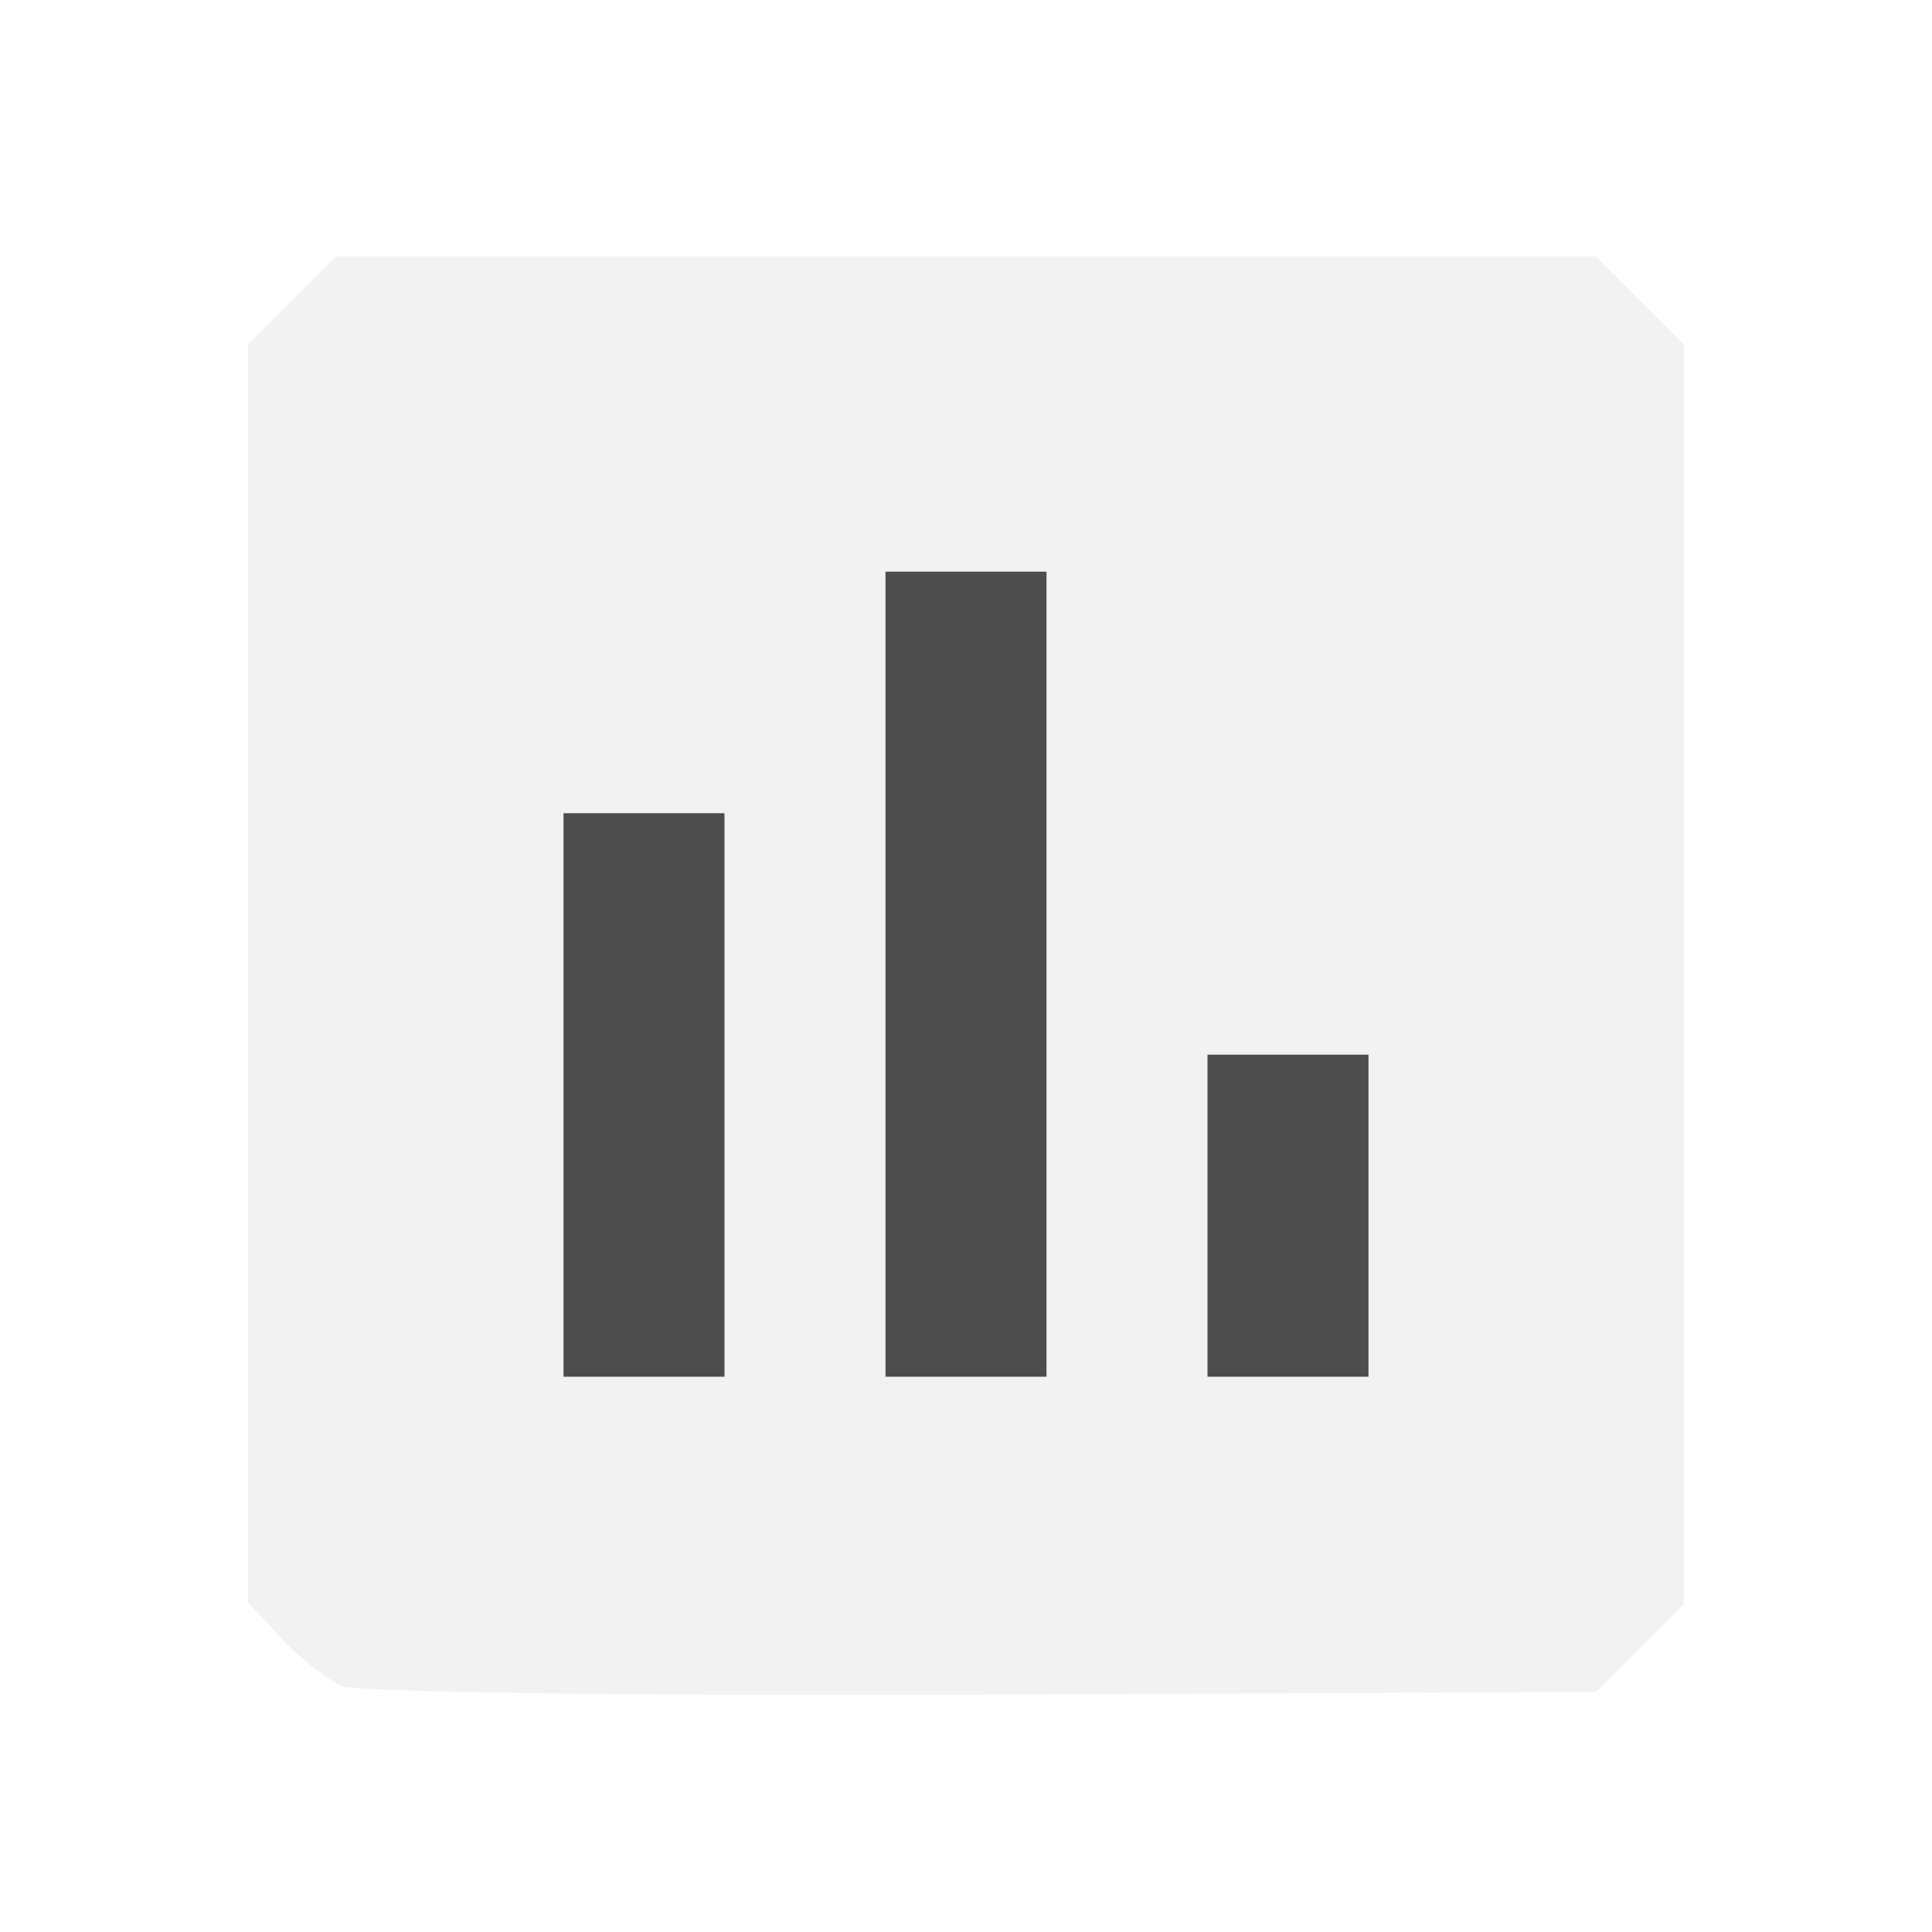
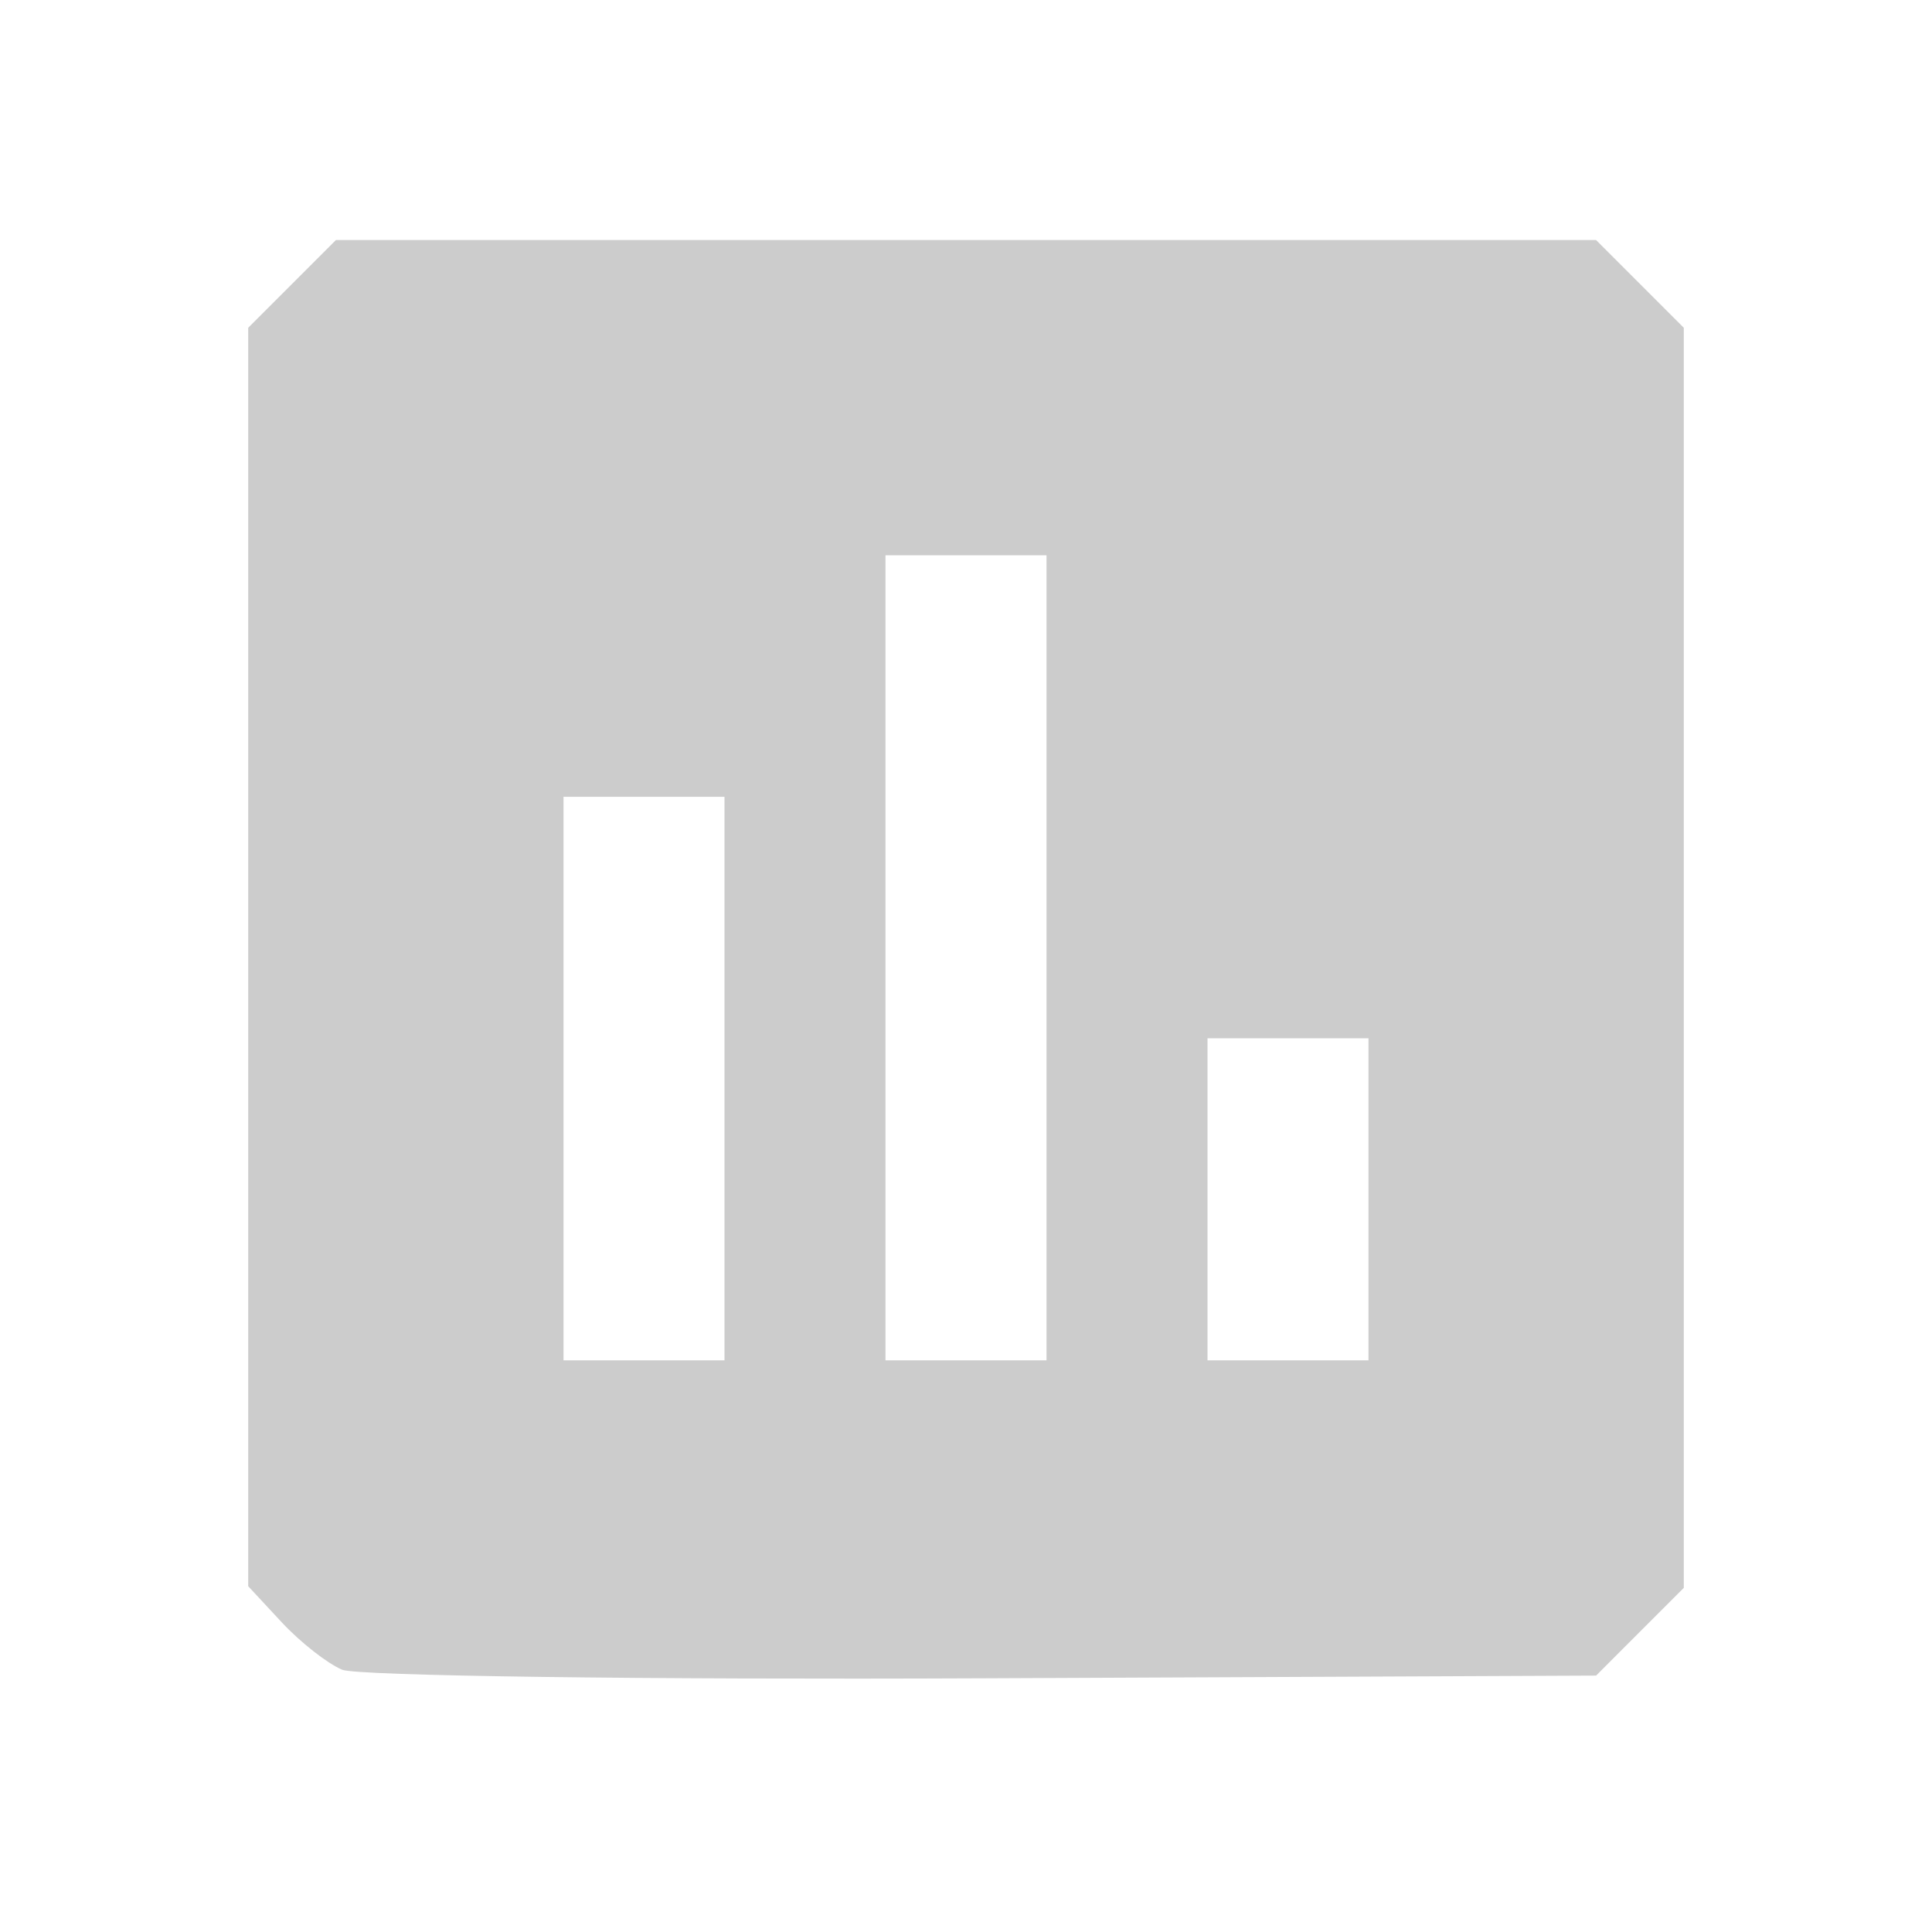
<svg xmlns="http://www.w3.org/2000/svg" version="1.1" id="svg2" width="192" height="192" viewBox="0 0 192 192">
  <defs id="defs6" />
-   <rect style="opacity:1;fill:#4d4d4d;fill-opacity:1;stroke:none;stroke-width:3.233;stroke-linecap:round;stroke-linejoin:round;stroke-miterlimit:4;stroke-dasharray:none;stroke-opacity:1;paint-order:normal" id="rect812" width="111.458" height="110.644" x="40.678" y="43.932" ry="8.499" />
-   <path style="fill:#f2f2f2;stroke-width:1.333" d="m 34,167.562 c -1.467,-0.618 -4.167,-2.737 -6,-4.71 l -3.333,-3.587 V 96.732 34.198 L 29.026,29.839 33.385,25.48 H 96 158.615 l 4.359,4.359 4.359,4.359 v 62.615 62.615 l -4.358,4.359 -4.358,4.359 -60.975,0.269 C 64.106,168.564 35.467,168.18 34,167.562 Z M 72,108.814 V 80.814 h -8 -8 v 28 28 h 8 8 z m 32,-12 v -40 h -8 -8 v 40 40 h 8 8 z m 32,24 v -16 h -8 -8 v 16 16 h 8 8 z" id="path817" />
+   <path style="fill:#cccccc;stroke-width:1.333" d="m 34,165.935 c -1.467,-0.618 -4.167,-2.737 -6,-4.71 l -3.333,-3.587 V 95.105 32.571 l 4.359,-4.359 4.359,-4.359 h 62.615 62.615 l 4.359,4.359 4.359,4.359 v 62.615 62.615 l -4.358,4.359 -4.358,4.359 -60.975,0.269 C 64.106,166.937 35.467,166.552 34,165.935 Z m 38,-58.748 v -28 H 64 56 v 28 28 h 8 8 z M 104,95.186 v -40 h -8 -8 v 40 40 h 8 H 104 Z m 32,24 v -16 h -8 -8 v 16 16 h 8 8 z" id="path817" />
</svg>
